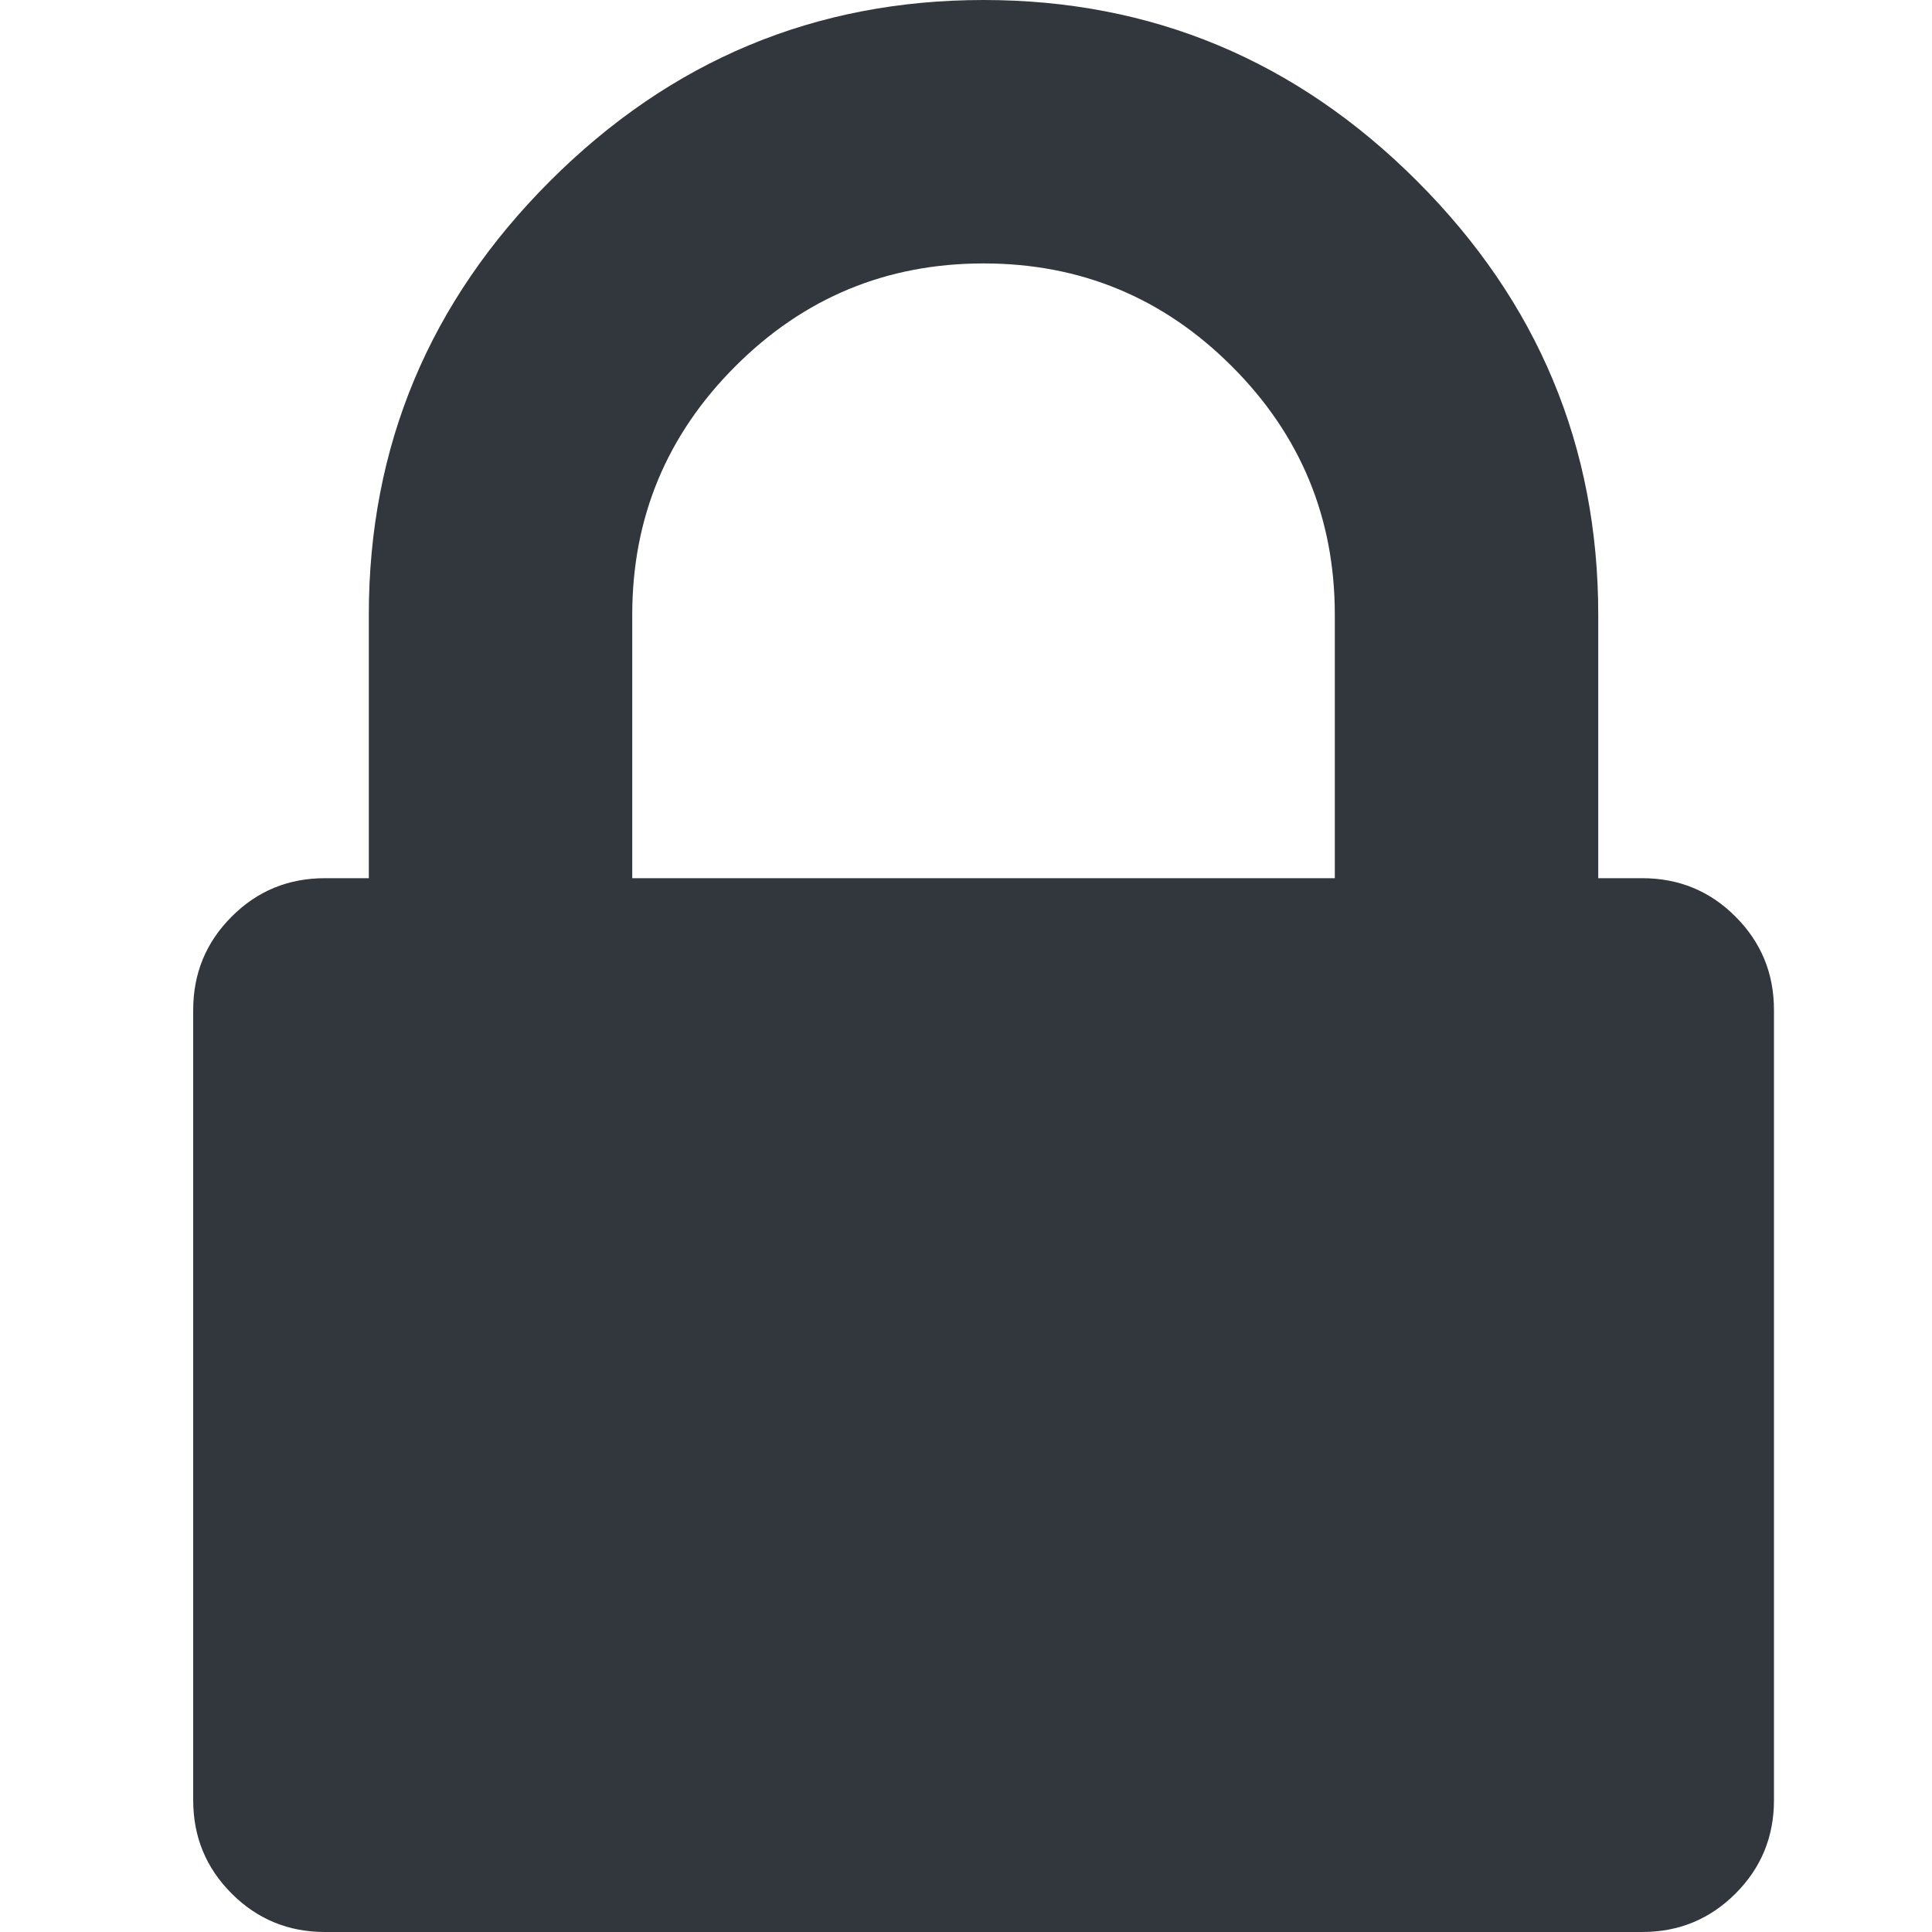
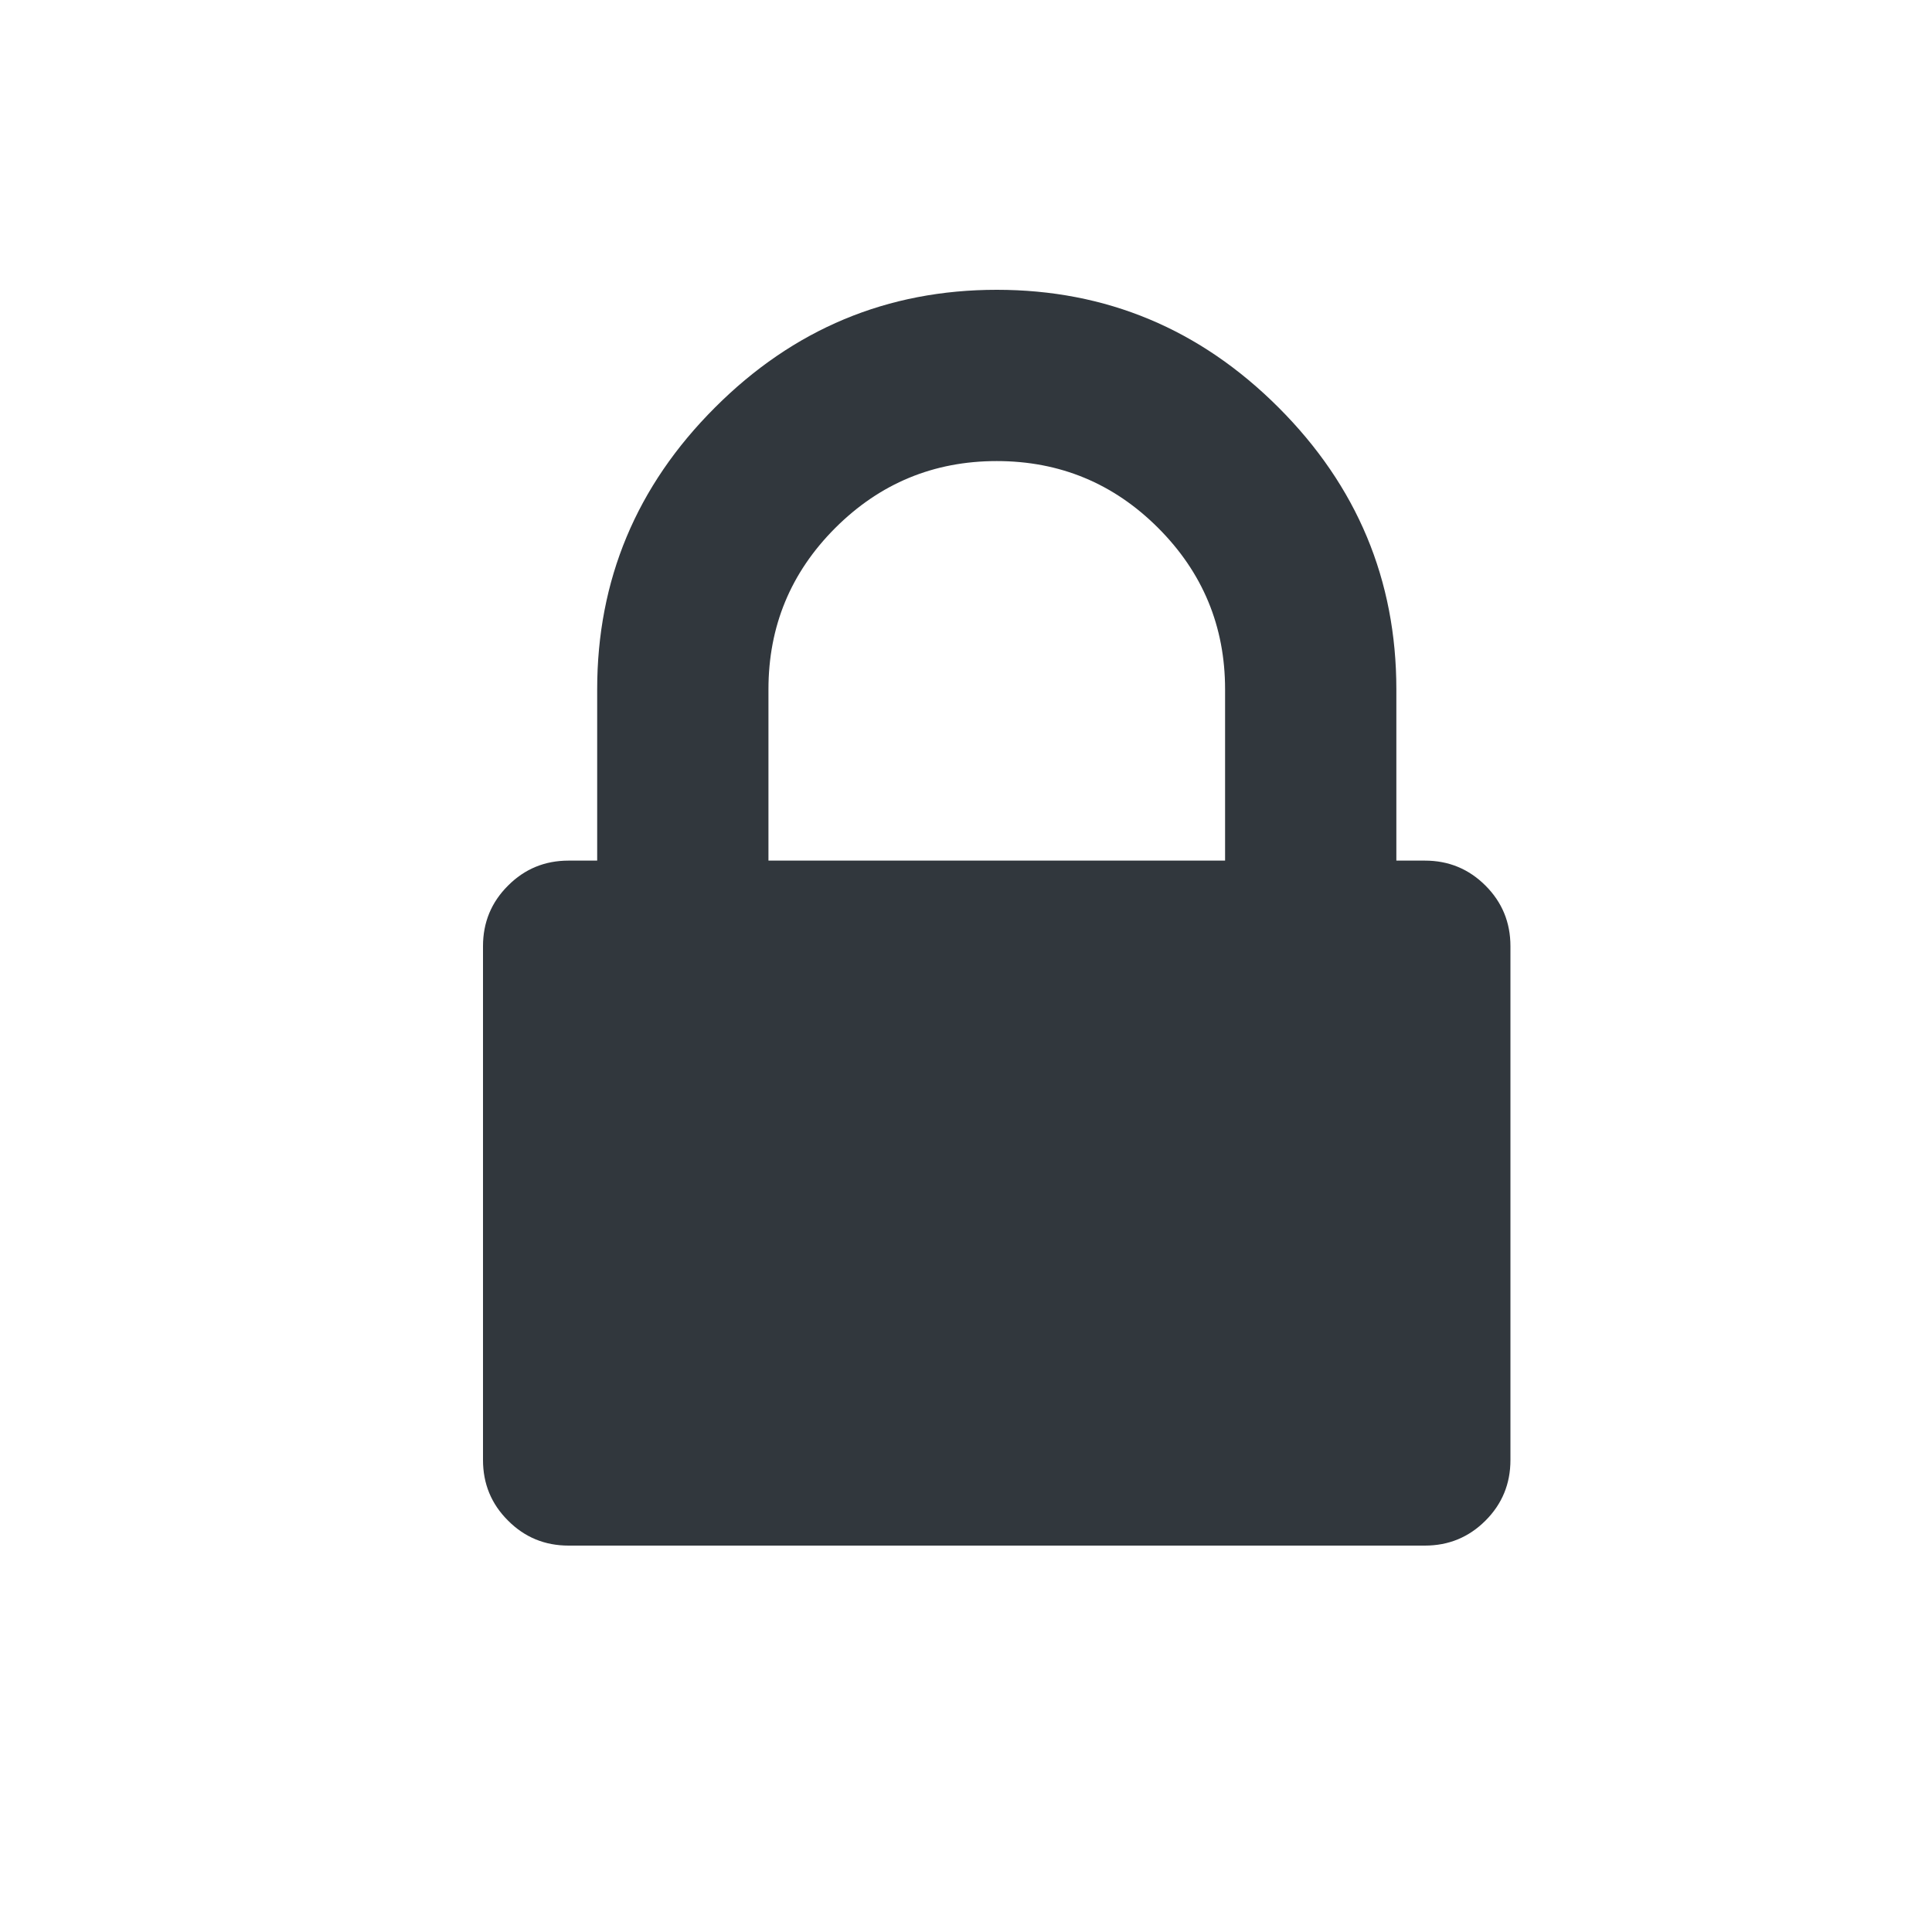
<svg xmlns="http://www.w3.org/2000/svg" viewBox="0 0 20 20">
-   <path d="M6.545,9.091 L13.818,9.091 L13.818,6.364 C13.818,5.36 13.463,4.503 12.753,3.793 C12.043,3.082 11.186,2.727 10.182,2.727 C9.178,2.727 8.321,3.082 7.611,3.793 C6.901,4.503 6.545,5.36 6.545,6.364 L6.545,9.091 Z M18.364,10.455 L18.364,18.636 C18.364,19.015 18.231,19.337 17.966,19.602 C17.701,19.867 17.379,20 17,20 L3.364,20 C2.985,20 2.663,19.867 2.398,19.602 C2.133,19.337 2,19.015 2,18.636 L2,10.455 C2,10.076 2.133,9.754 2.398,9.489 C2.663,9.223 2.985,9.091 3.364,9.091 L3.818,9.091 L3.818,6.364 C3.818,4.621 4.443,3.125 5.693,1.875 C6.943,0.625 8.439,0 10.182,0 C11.924,0 13.42,0.625 14.67,1.875 C15.92,3.125 16.545,4.621 16.545,6.364 L16.545,9.091 L17,9.091 C17.379,9.091 17.701,9.223 17.966,9.489 C18.231,9.754 18.364,10.076 18.364,10.455 Z" fill="#31373D" fill-rule="evenodd" />
+   <path d="M7.955,8.909 L12.682,8.909 L12.682,7.136 C12.682,6.484 12.451,5.927 11.989,5.465 C11.528,5.004 10.971,4.773 10.318,4.773 C9.666,4.773 9.109,5.004 8.647,5.465 C8.185,5.927 7.955,6.484 7.955,7.136 L7.955,8.909 Z M15.636,9.795 L15.636,15.114 C15.636,15.36 15.55,15.569 15.378,15.741 C15.205,15.914 14.996,16 14.75,16 L5.886,16 C5.64,16 5.431,15.914 5.259,15.741 C5.086,15.569 5,15.36 5,15.114 L5,9.795 C5,9.549 5.086,9.34 5.259,9.168 C5.431,8.995 5.64,8.909 5.886,8.909 L6.182,8.909 L6.182,7.136 C6.182,6.004 6.588,5.031 7.401,4.219 C8.213,3.406 9.186,3 10.318,3 C11.451,3 12.423,3.406 13.236,4.219 C14.048,5.031 14.455,6.004 14.455,7.136 L14.455,8.909 L14.75,8.909 C14.996,8.909 15.205,8.995 15.378,9.168 C15.55,9.34 15.636,9.549 15.636,9.795 Z" fill="#31373D" fill-rule="evenodd" />
</svg>
